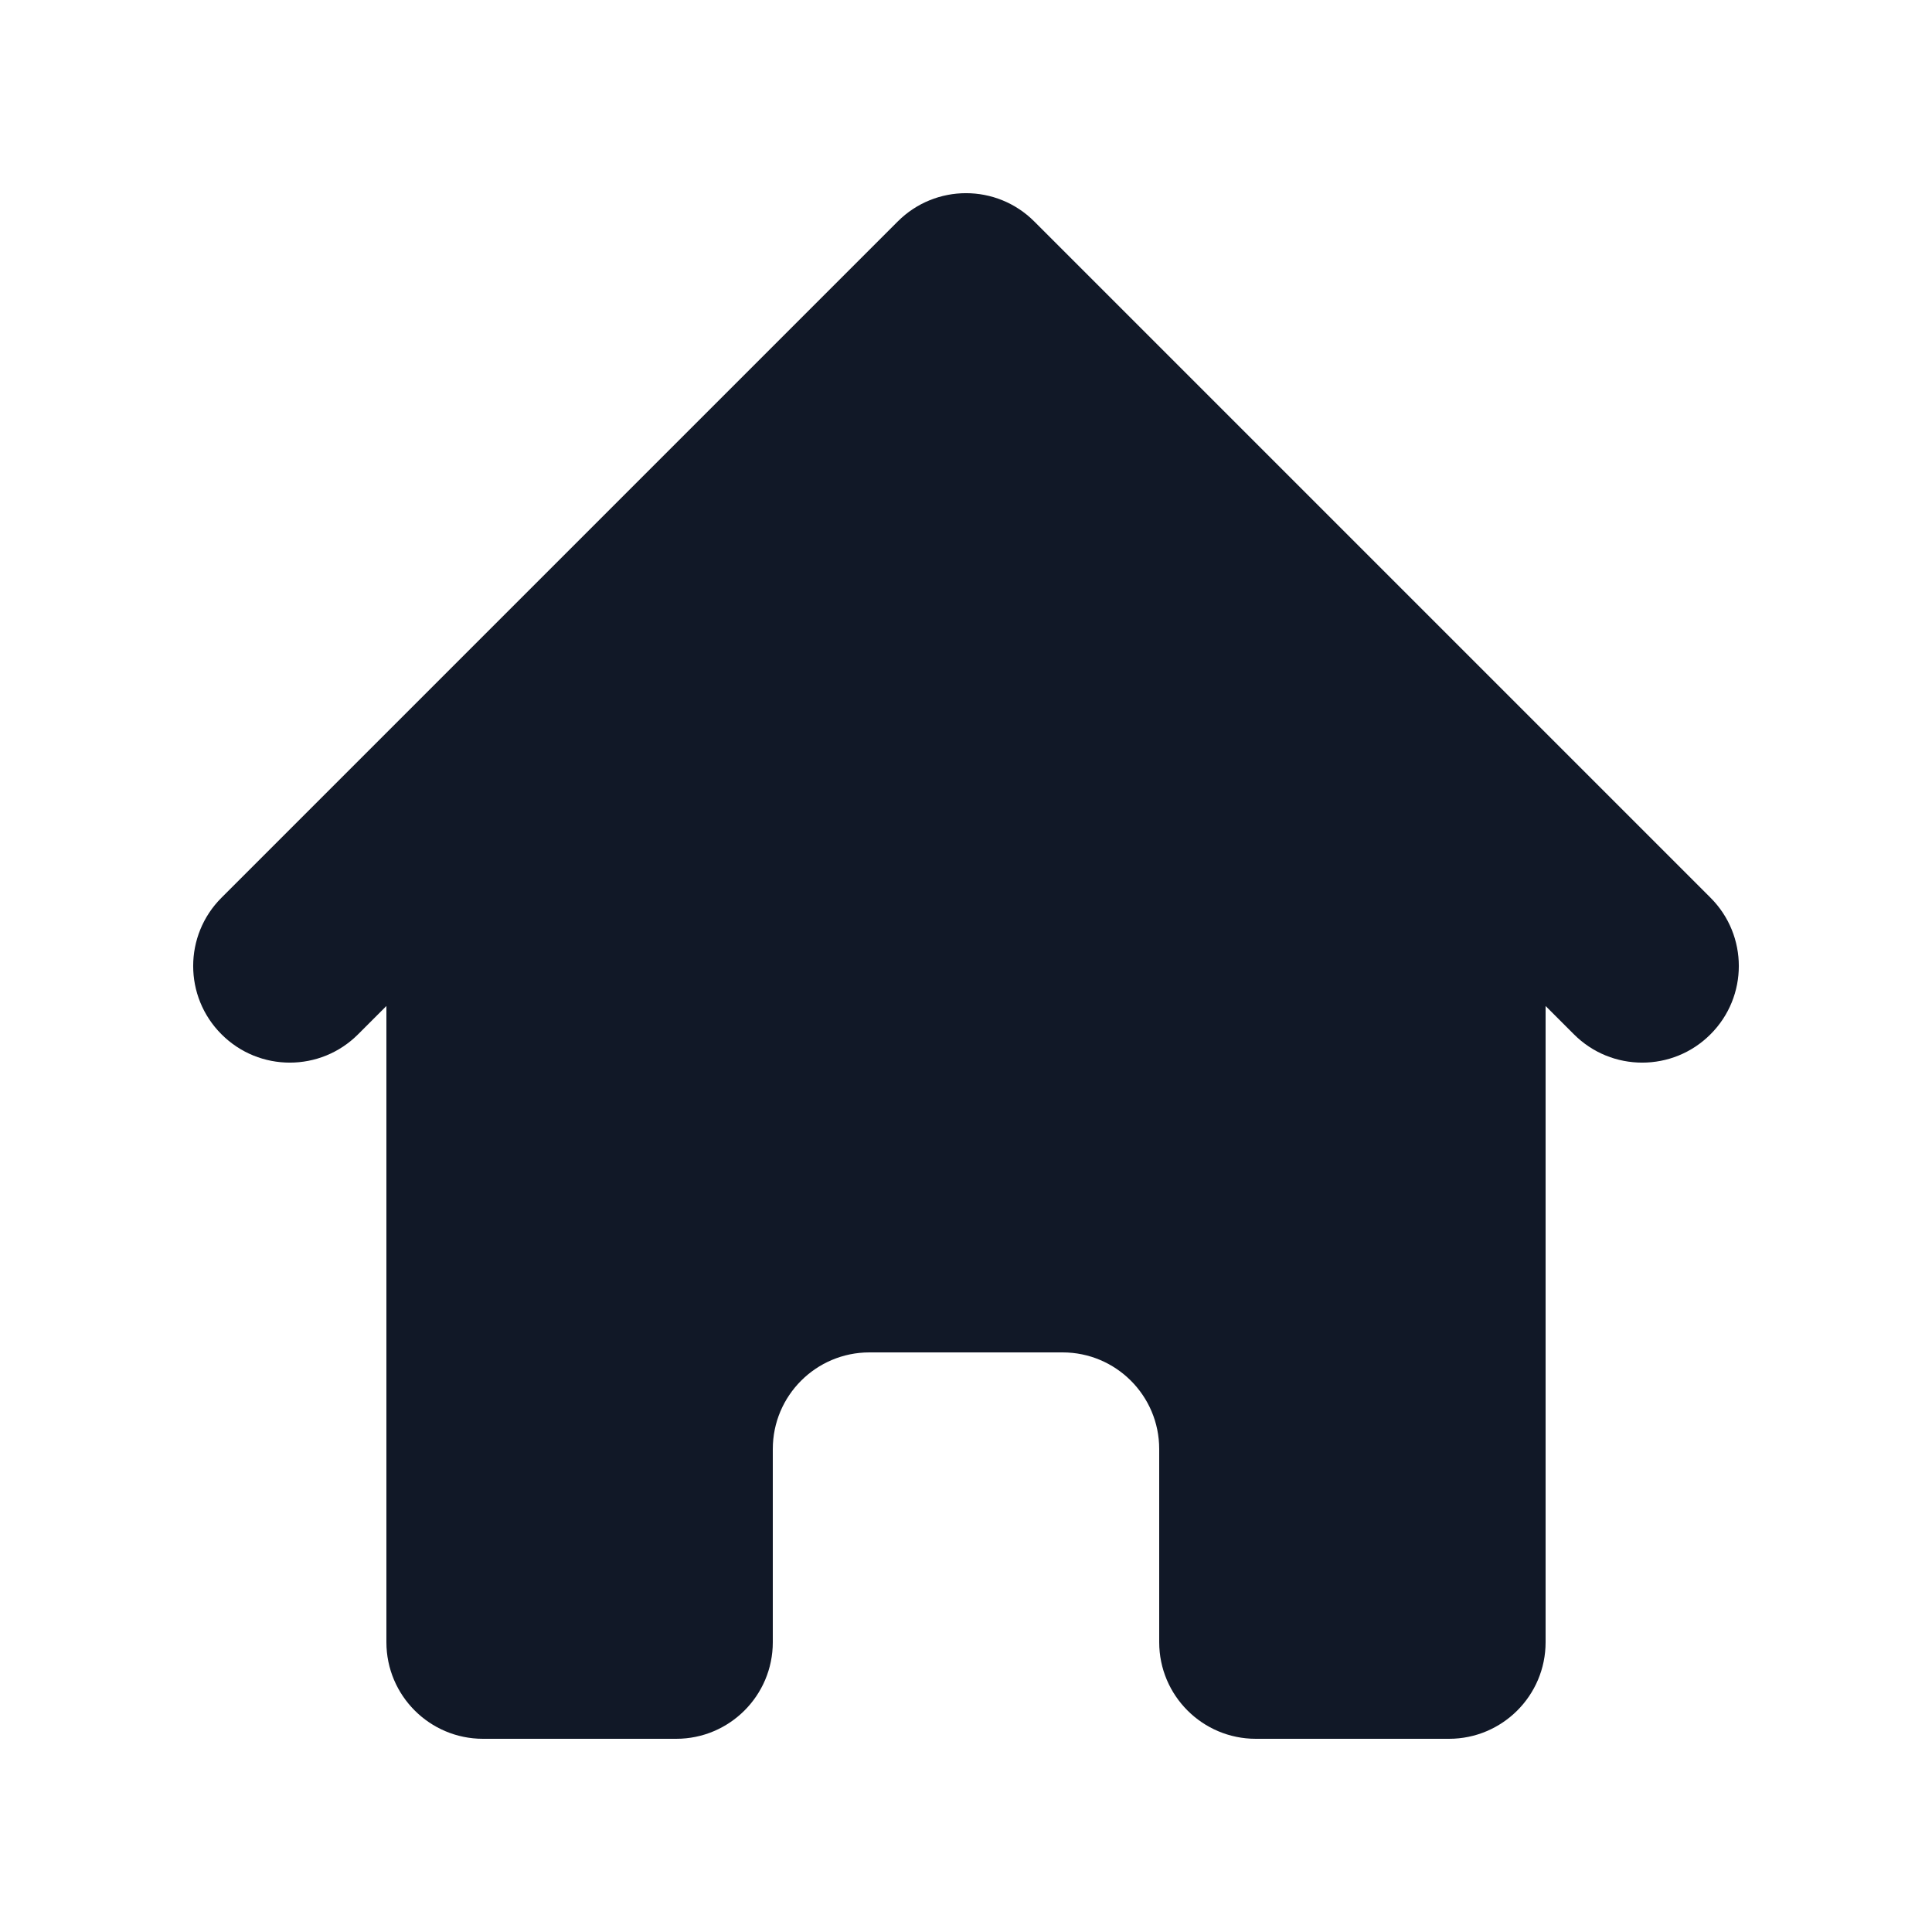
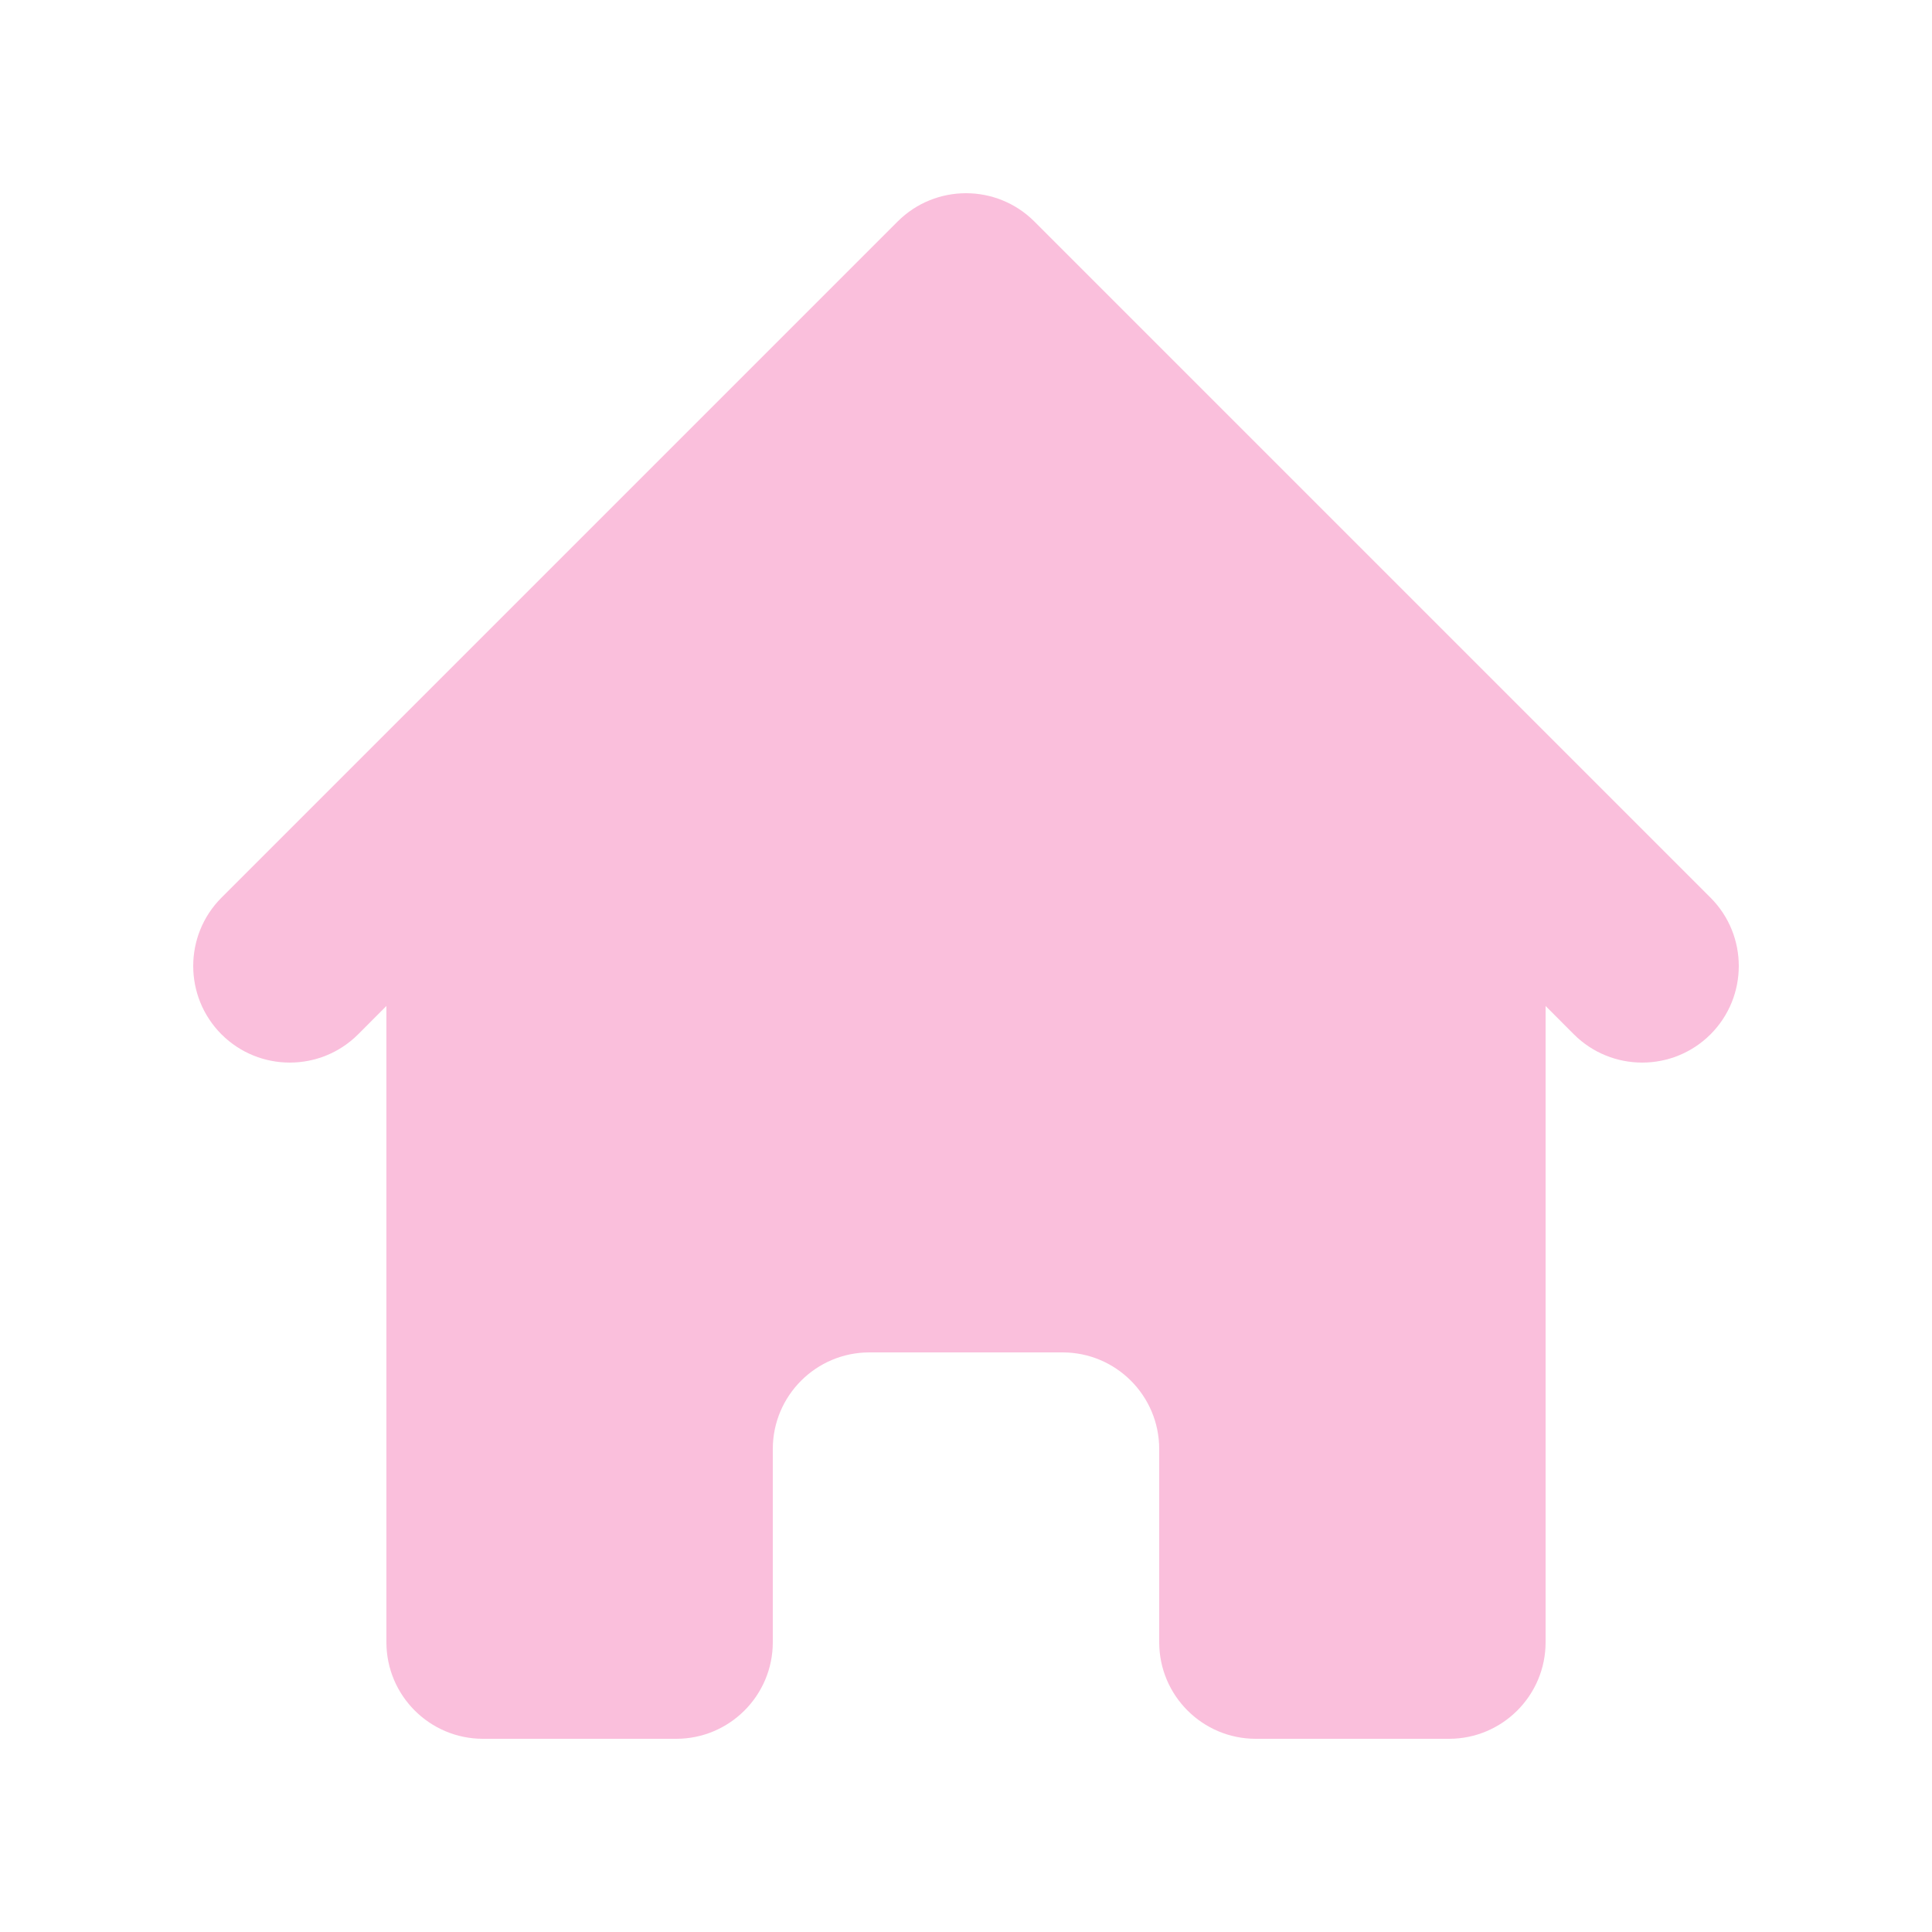
- <svg xmlns="http://www.w3.org/2000/svg" width="20" height="20" viewBox="0 0 20 20" fill="none">
-   <path d="M10.707 2.293C10.317 1.902 9.683 1.902 9.293 2.293L2.293 9.293C1.902 9.683 1.902 10.317 2.293 10.707C2.683 11.098 3.317 11.098 3.707 10.707L4 10.414V17C4 17.552 4.448 18 5 18H7C7.552 18 8 17.552 8 17V15C8 14.448 8.448 14 9 14H11C11.552 14 12 14.448 12 15V17C12 17.552 12.448 18 13 18H15C15.552 18 16 17.552 16 17V10.414L16.293 10.707C16.683 11.098 17.317 11.098 17.707 10.707C18.098 10.317 18.098 9.683 17.707 9.293L10.707 2.293Z" fill="#111827" />
+ <svg xmlns="http://www.w3.org/2000/svg" width="30" height="30" viewBox="0 0 30 30" fill="none">
+   <path d="M16.061 3.439C15.475 2.854 14.525 2.854 13.939 3.439L3.439 13.939C2.854 14.525 2.854 15.475 3.439 16.061C4.025 16.646 4.975 16.646 5.561 16.061L6 15.621V25.5C6 26.328 6.672 27 7.5 27H10.5C11.328 27 12 26.328 12 25.5V22.5C12 21.672 12.672 21 13.5 21H16.5C17.328 21 18 21.672 18 22.5V25.5C18 26.328 18.672 27 19.5 27H22.5C23.328 27 24 26.328 24 25.5V15.621L24.439 16.061C25.025 16.646 25.975 16.646 26.561 16.061C27.146 15.475 27.146 14.525 26.561 13.939L16.061 3.439Z" fill="#FABFDC" />
</svg>
